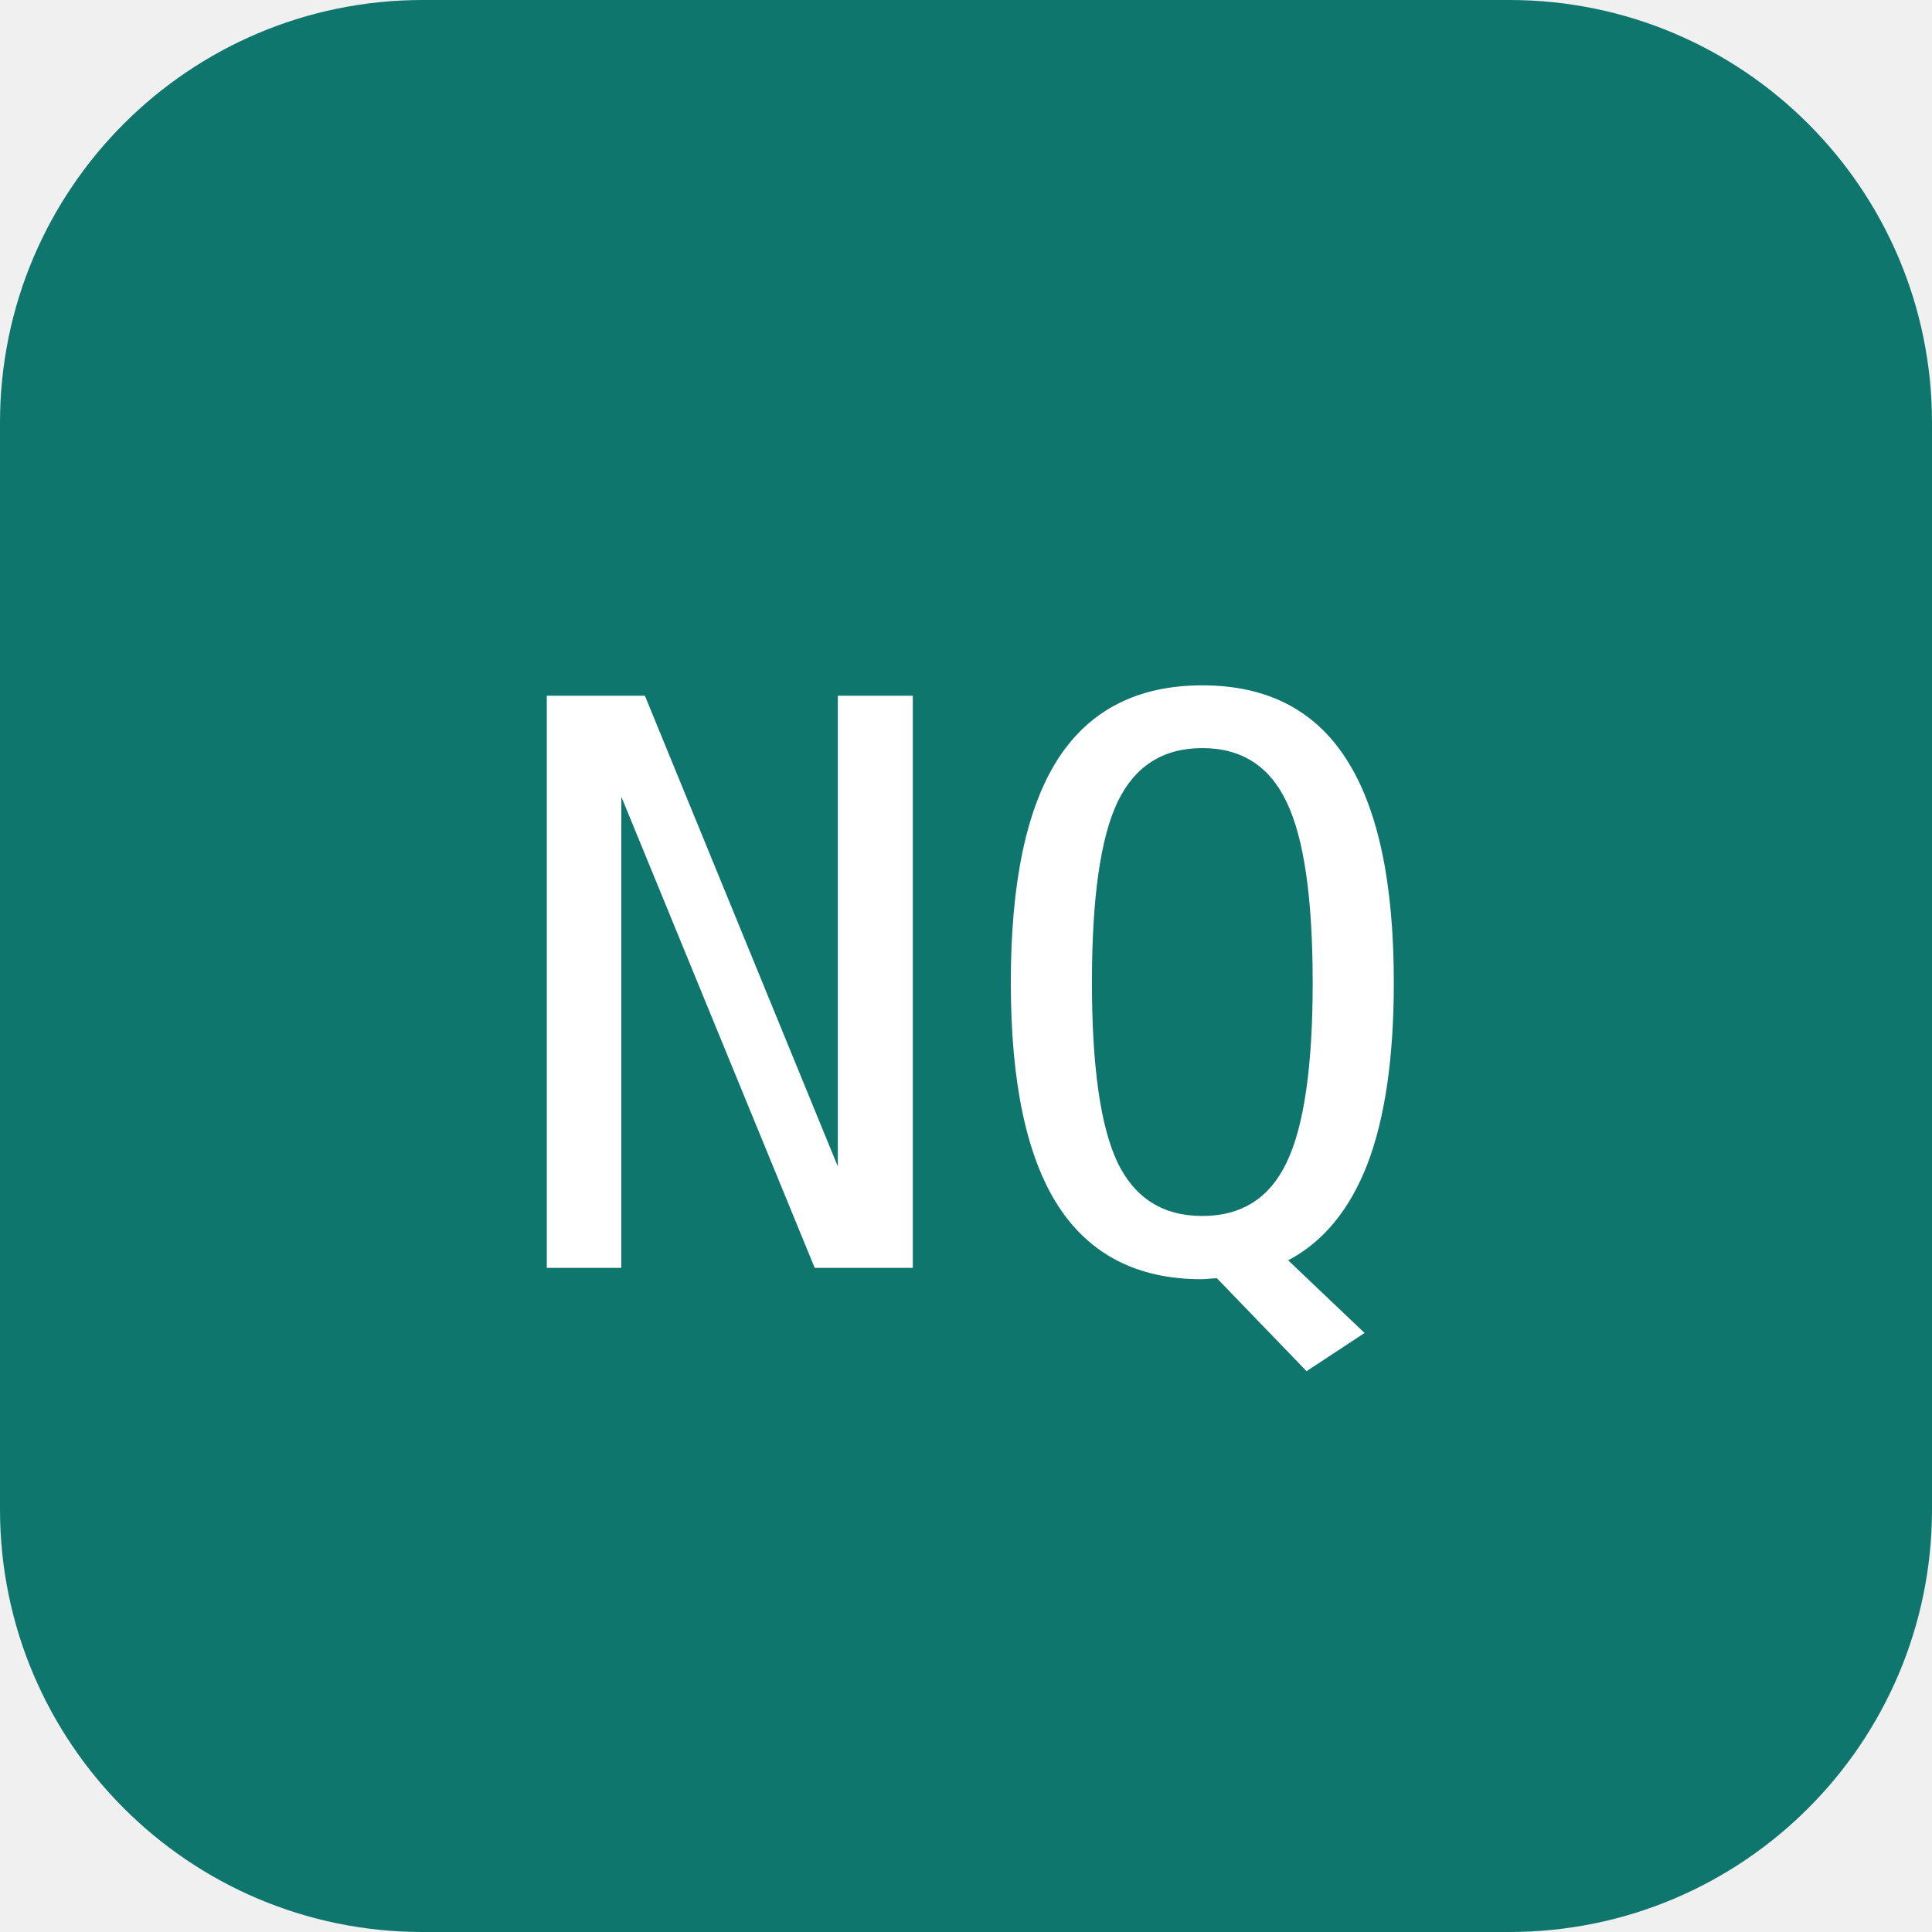
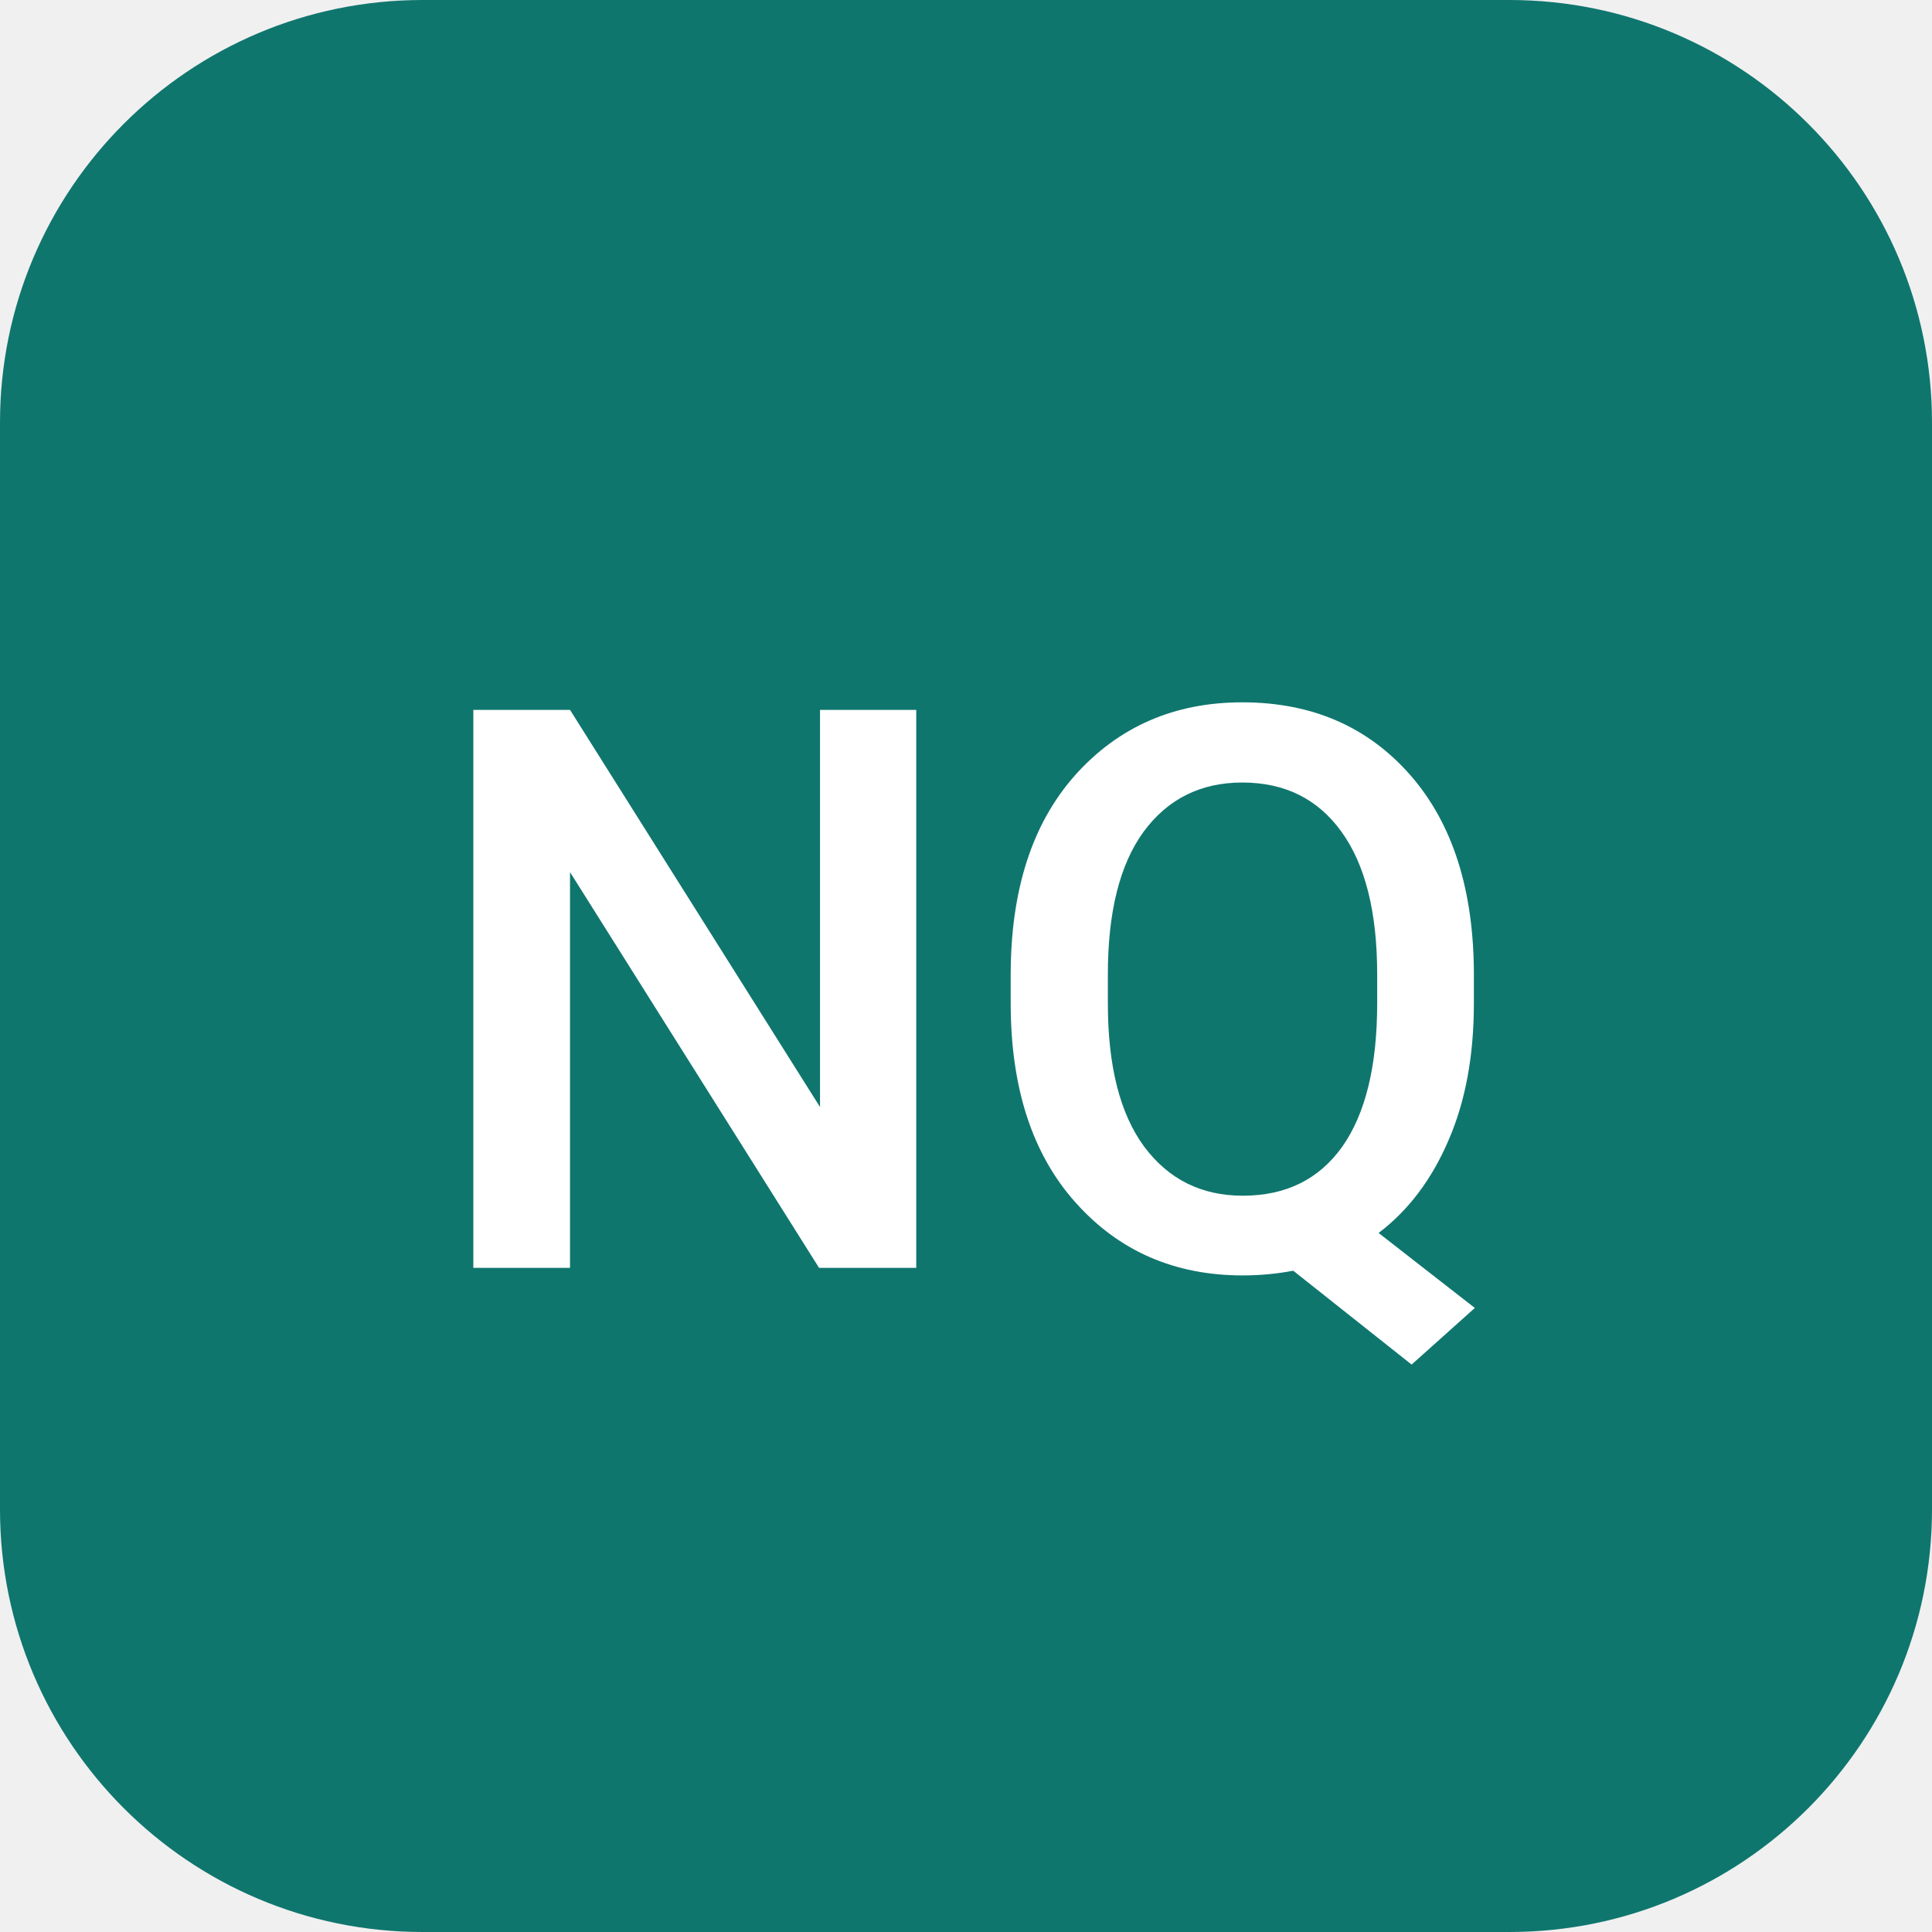
<svg xmlns="http://www.w3.org/2000/svg" viewBox="0 0 64 64">
  <rect width="64" height="64" rx="14" fill="#0f766e" />
-   <text x="32" y="42" text-anchor="middle" font-family="ui-monospace, SFMono-Regular, Menlo, Consolas, monospace" font-size="26" font-weight="500" fill="#ffffff">NQ</text>
+   <text x="32" y="42" text-anchor="middle" font-family="Roboto, Segoe UI, Helvetica, Arial, sans-serif" font-size="26" font-weight="500" fill="#ffffff">NQ</text>
</svg>
